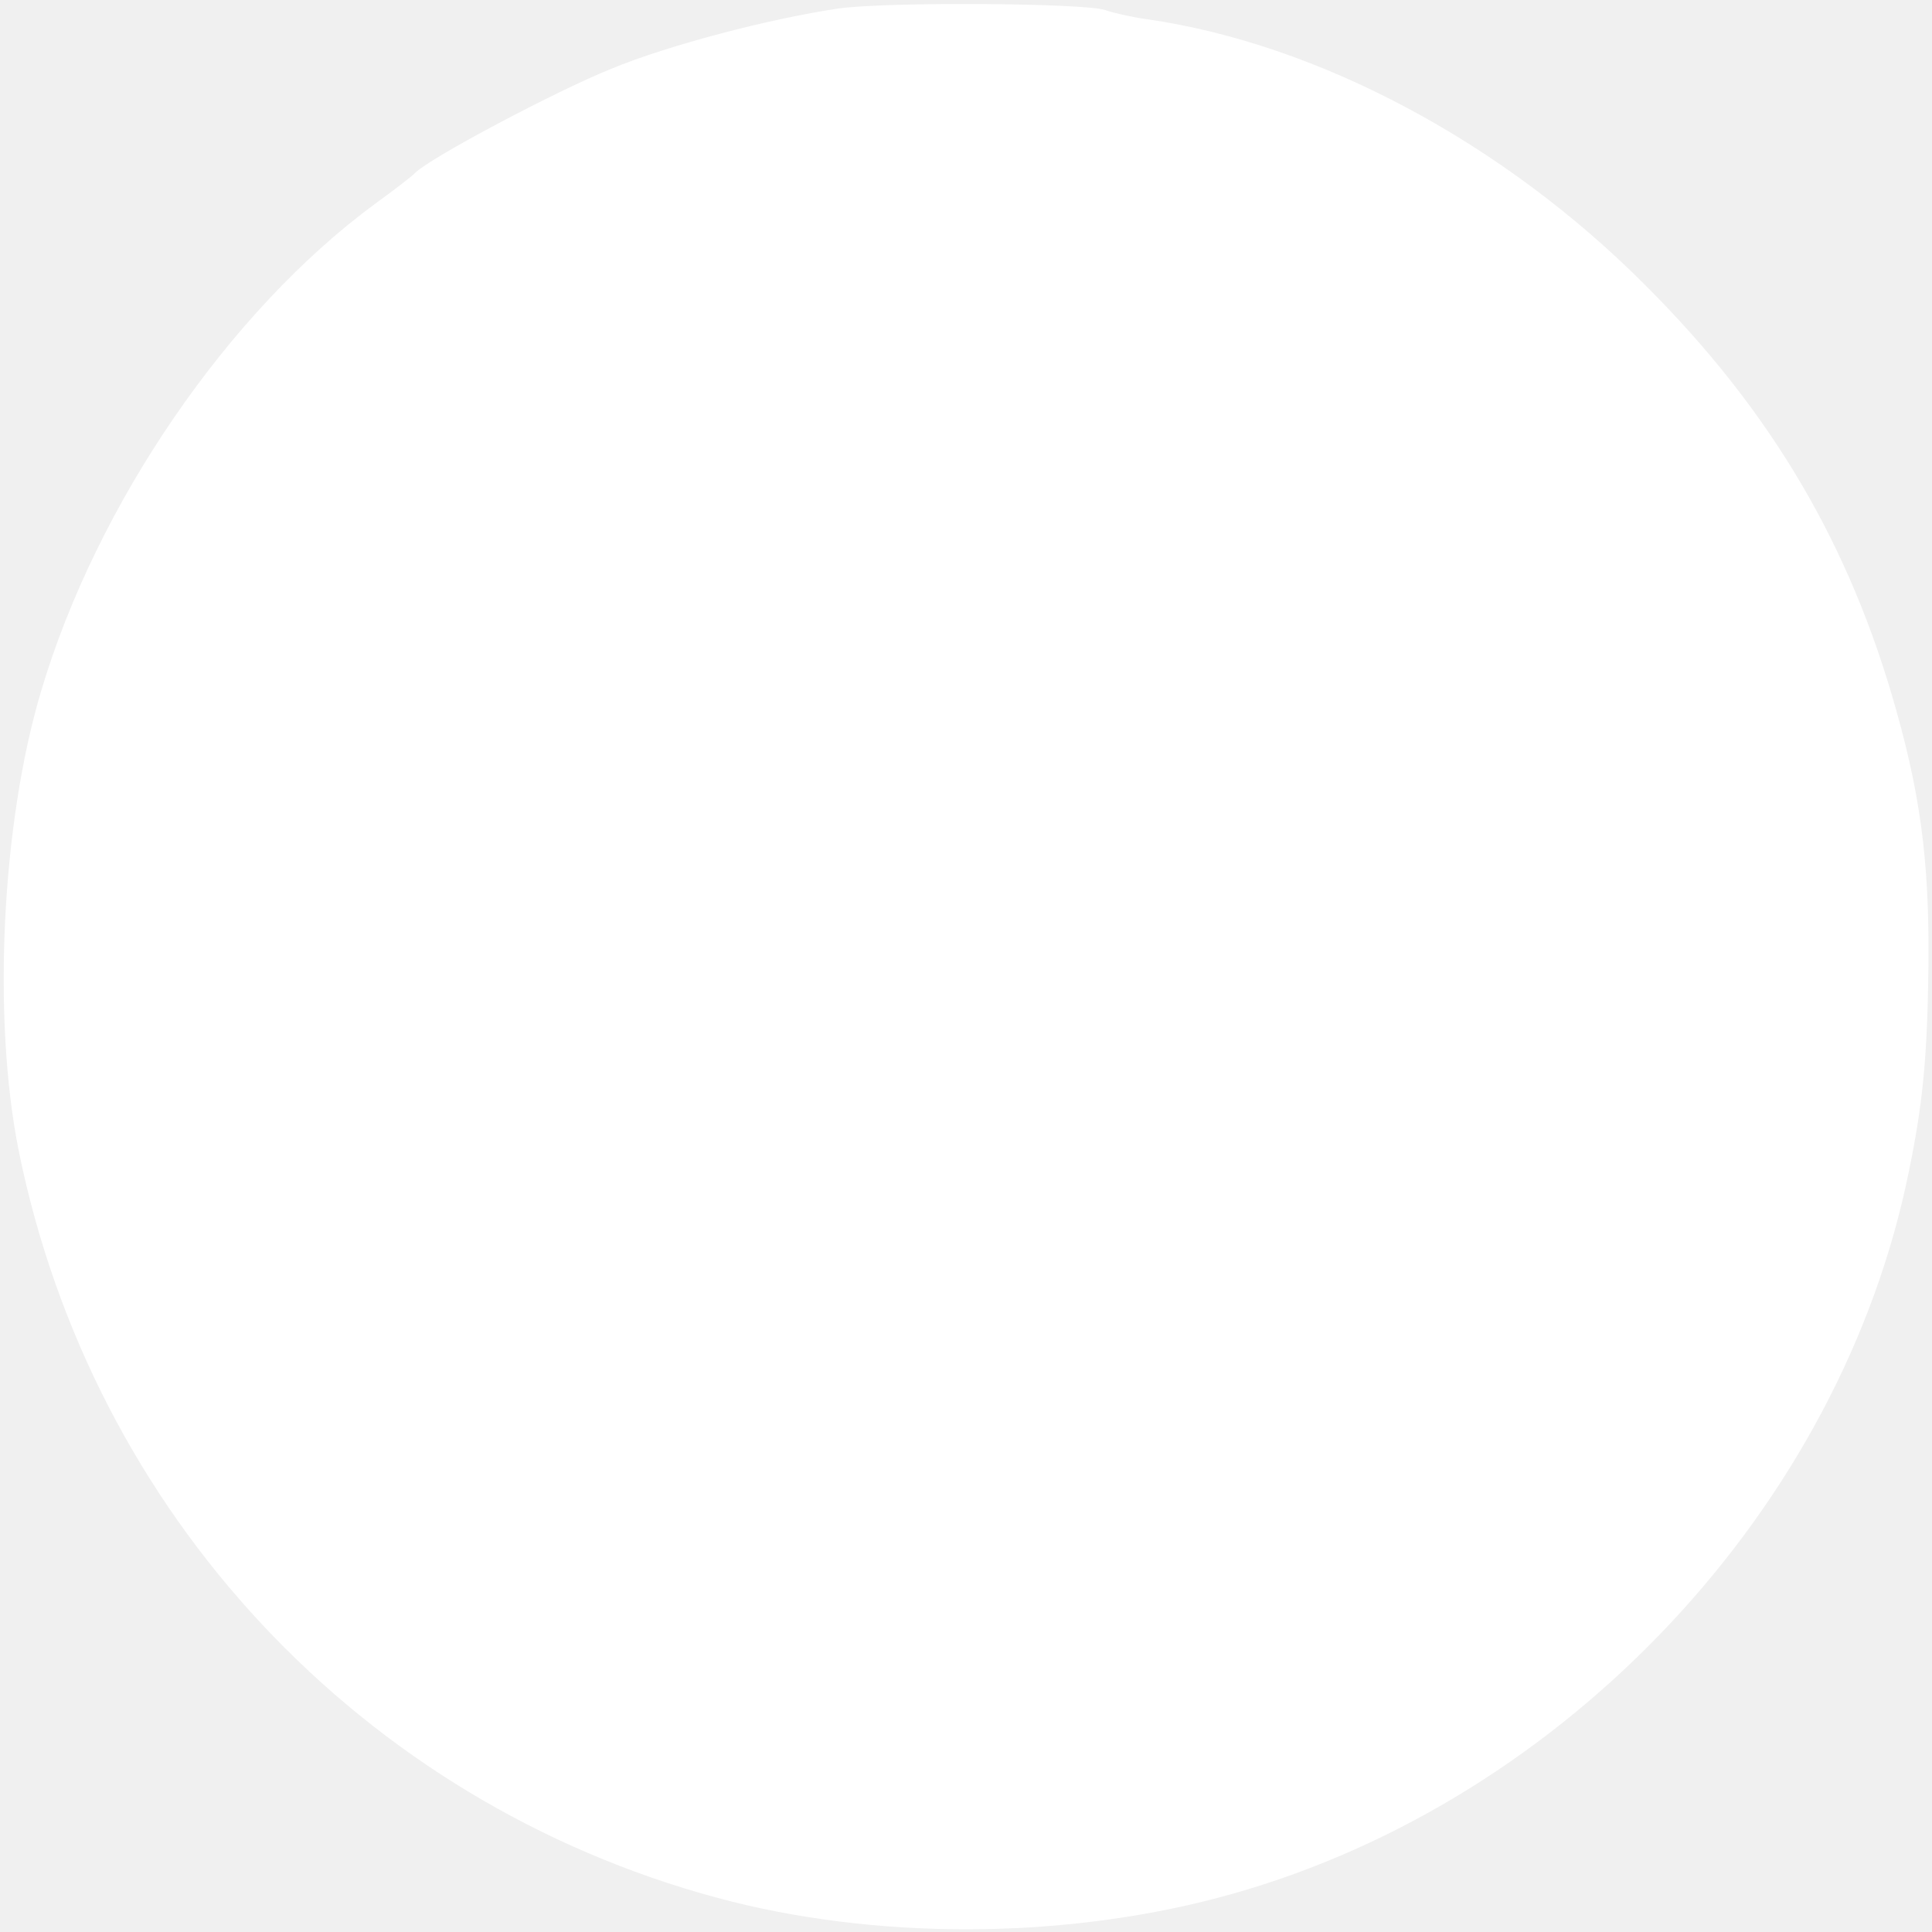
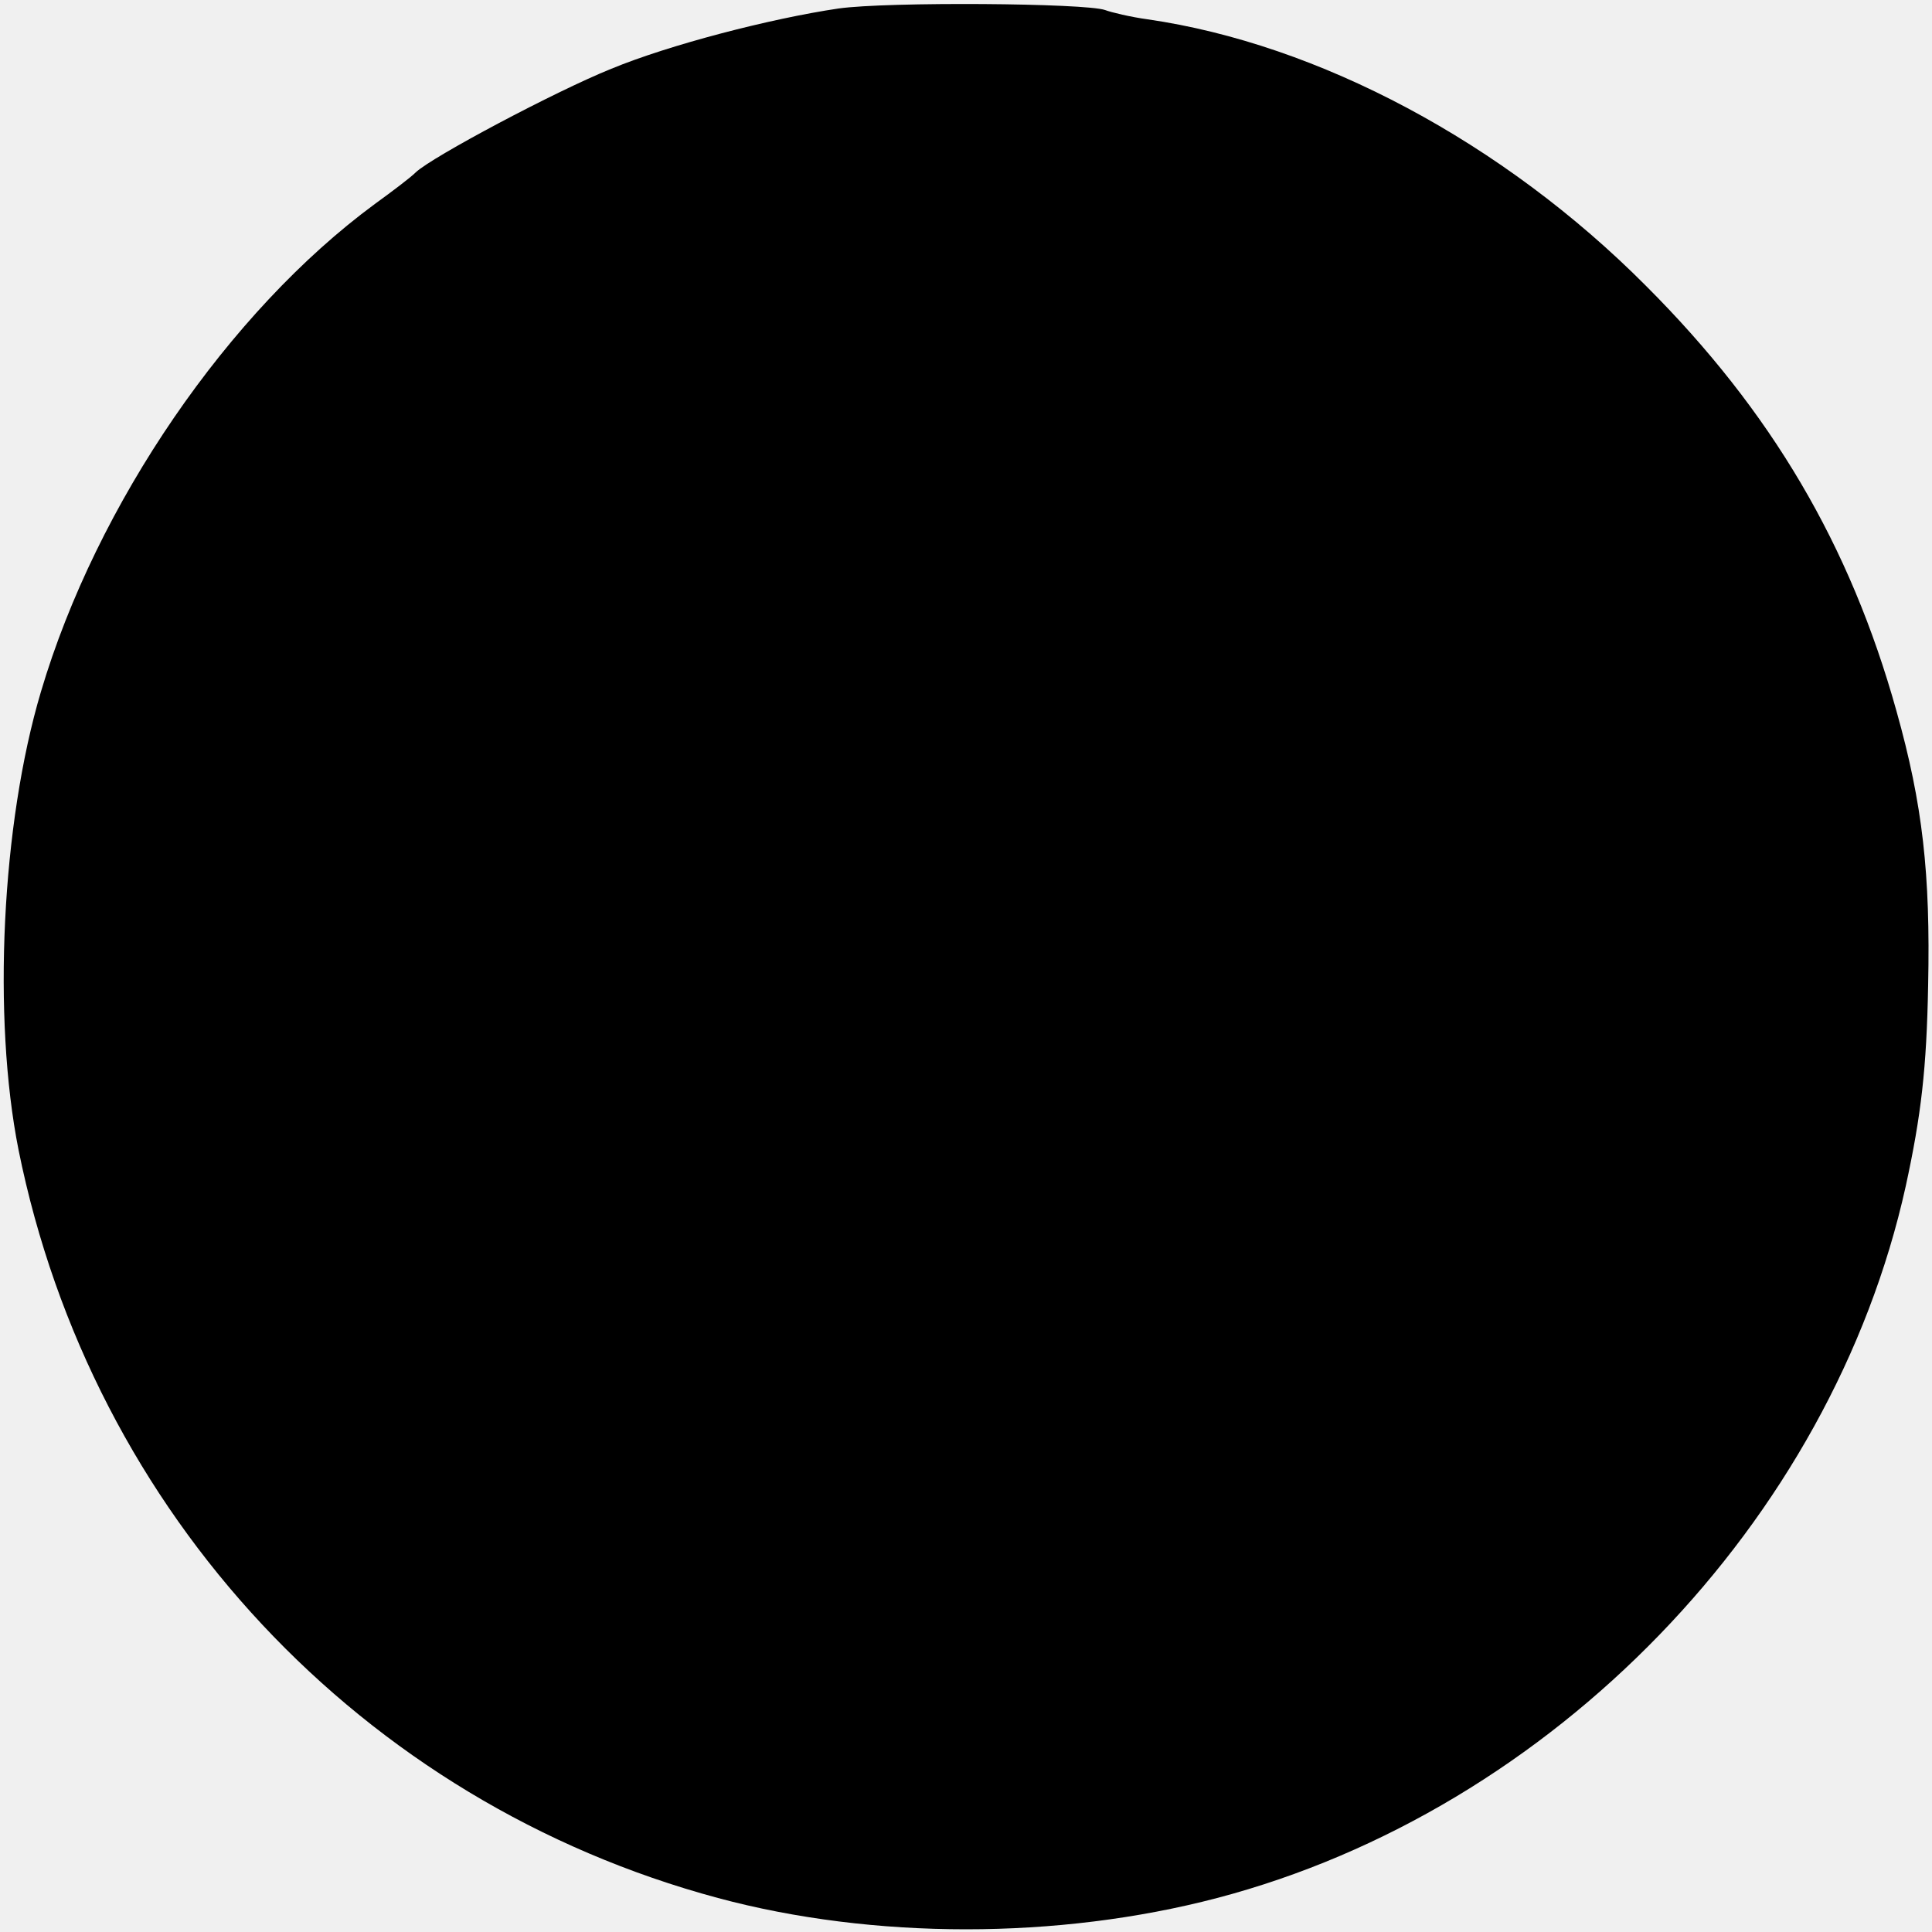
<svg xmlns="http://www.w3.org/2000/svg" version="1.0" width="250pt" height="250pt" viewBox="0 0 250 250" preserveAspectRatio="xMidYMid meet">
-   <g transform="translate(0,250) scale(0.1,-0.1)" fill="#ffffff" stroke="none">
+   <g transform="translate(0,250) scale(0.1,-0.1)" fill="#000000" stroke="none">
    <path d="M1085 2489 c-88 -13 -219 -47 -294 -78 -72 -29 -232 -114 -253 -134 -7 -7 -31 -25 -53 -41 -189 -139 -360 -388 -432 -631 -51 -171 -63 -422 -29 -593 95 -471 444 -844 905 -968 201 -54 440 -54 646 0 434 114 795 487 891 921 20 92 27 152 29 260 3 144 -7 234 -41 355 -60 215 -162 388 -324 550 -185 186 -424 313 -645 345 -22 3 -47 9 -55 12 -25 9 -281 11 -345 2z" />
  </g>
</svg>
